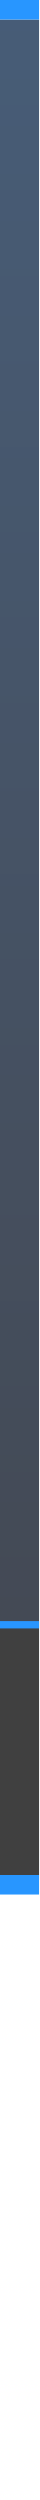
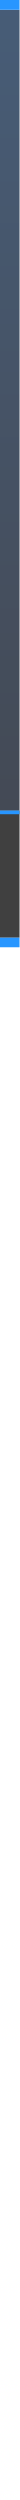
- <svg xmlns="http://www.w3.org/2000/svg" width="4" height="256" viewBox="0 0 4 256">
+ <svg xmlns="http://www.w3.org/2000/svg" width="4" height="512" viewBox="0 0 4 512">
  <defs>
    <clipPath id="body-area">
      <rect x="-16" y="0" width="48" height="166" />
    </clipPath>
  </defs>
  <defs>
    <linearGradient id="body" gradientUnits="userSpaceOnUse" x1="0" y1="2" x2="0" y2="166">
      <stop offset="0" stop-color="#0a2649" />
      <stop offset="1" stop-color="#050d1c" />
    </linearGradient>
  </defs>
  <rect x="0" y="2" width="4" height="190" fill="url(#body)" fill-opacity="0.75" clip-path="url(#body-area)" />
  <rect x="0" y="0" width="4" height="2" fill="#2896ff" />
  <rect x="0" y="192" width="4" height="2" fill="#2896ff" />
  <g>
    <rect x="0" y="166" width="4" height="26" fill="black" fill-opacity="0.75" />
    <rect x="0" y="166" width="4" height="0.75" fill="#2896ff" />
  </g>
</svg>
